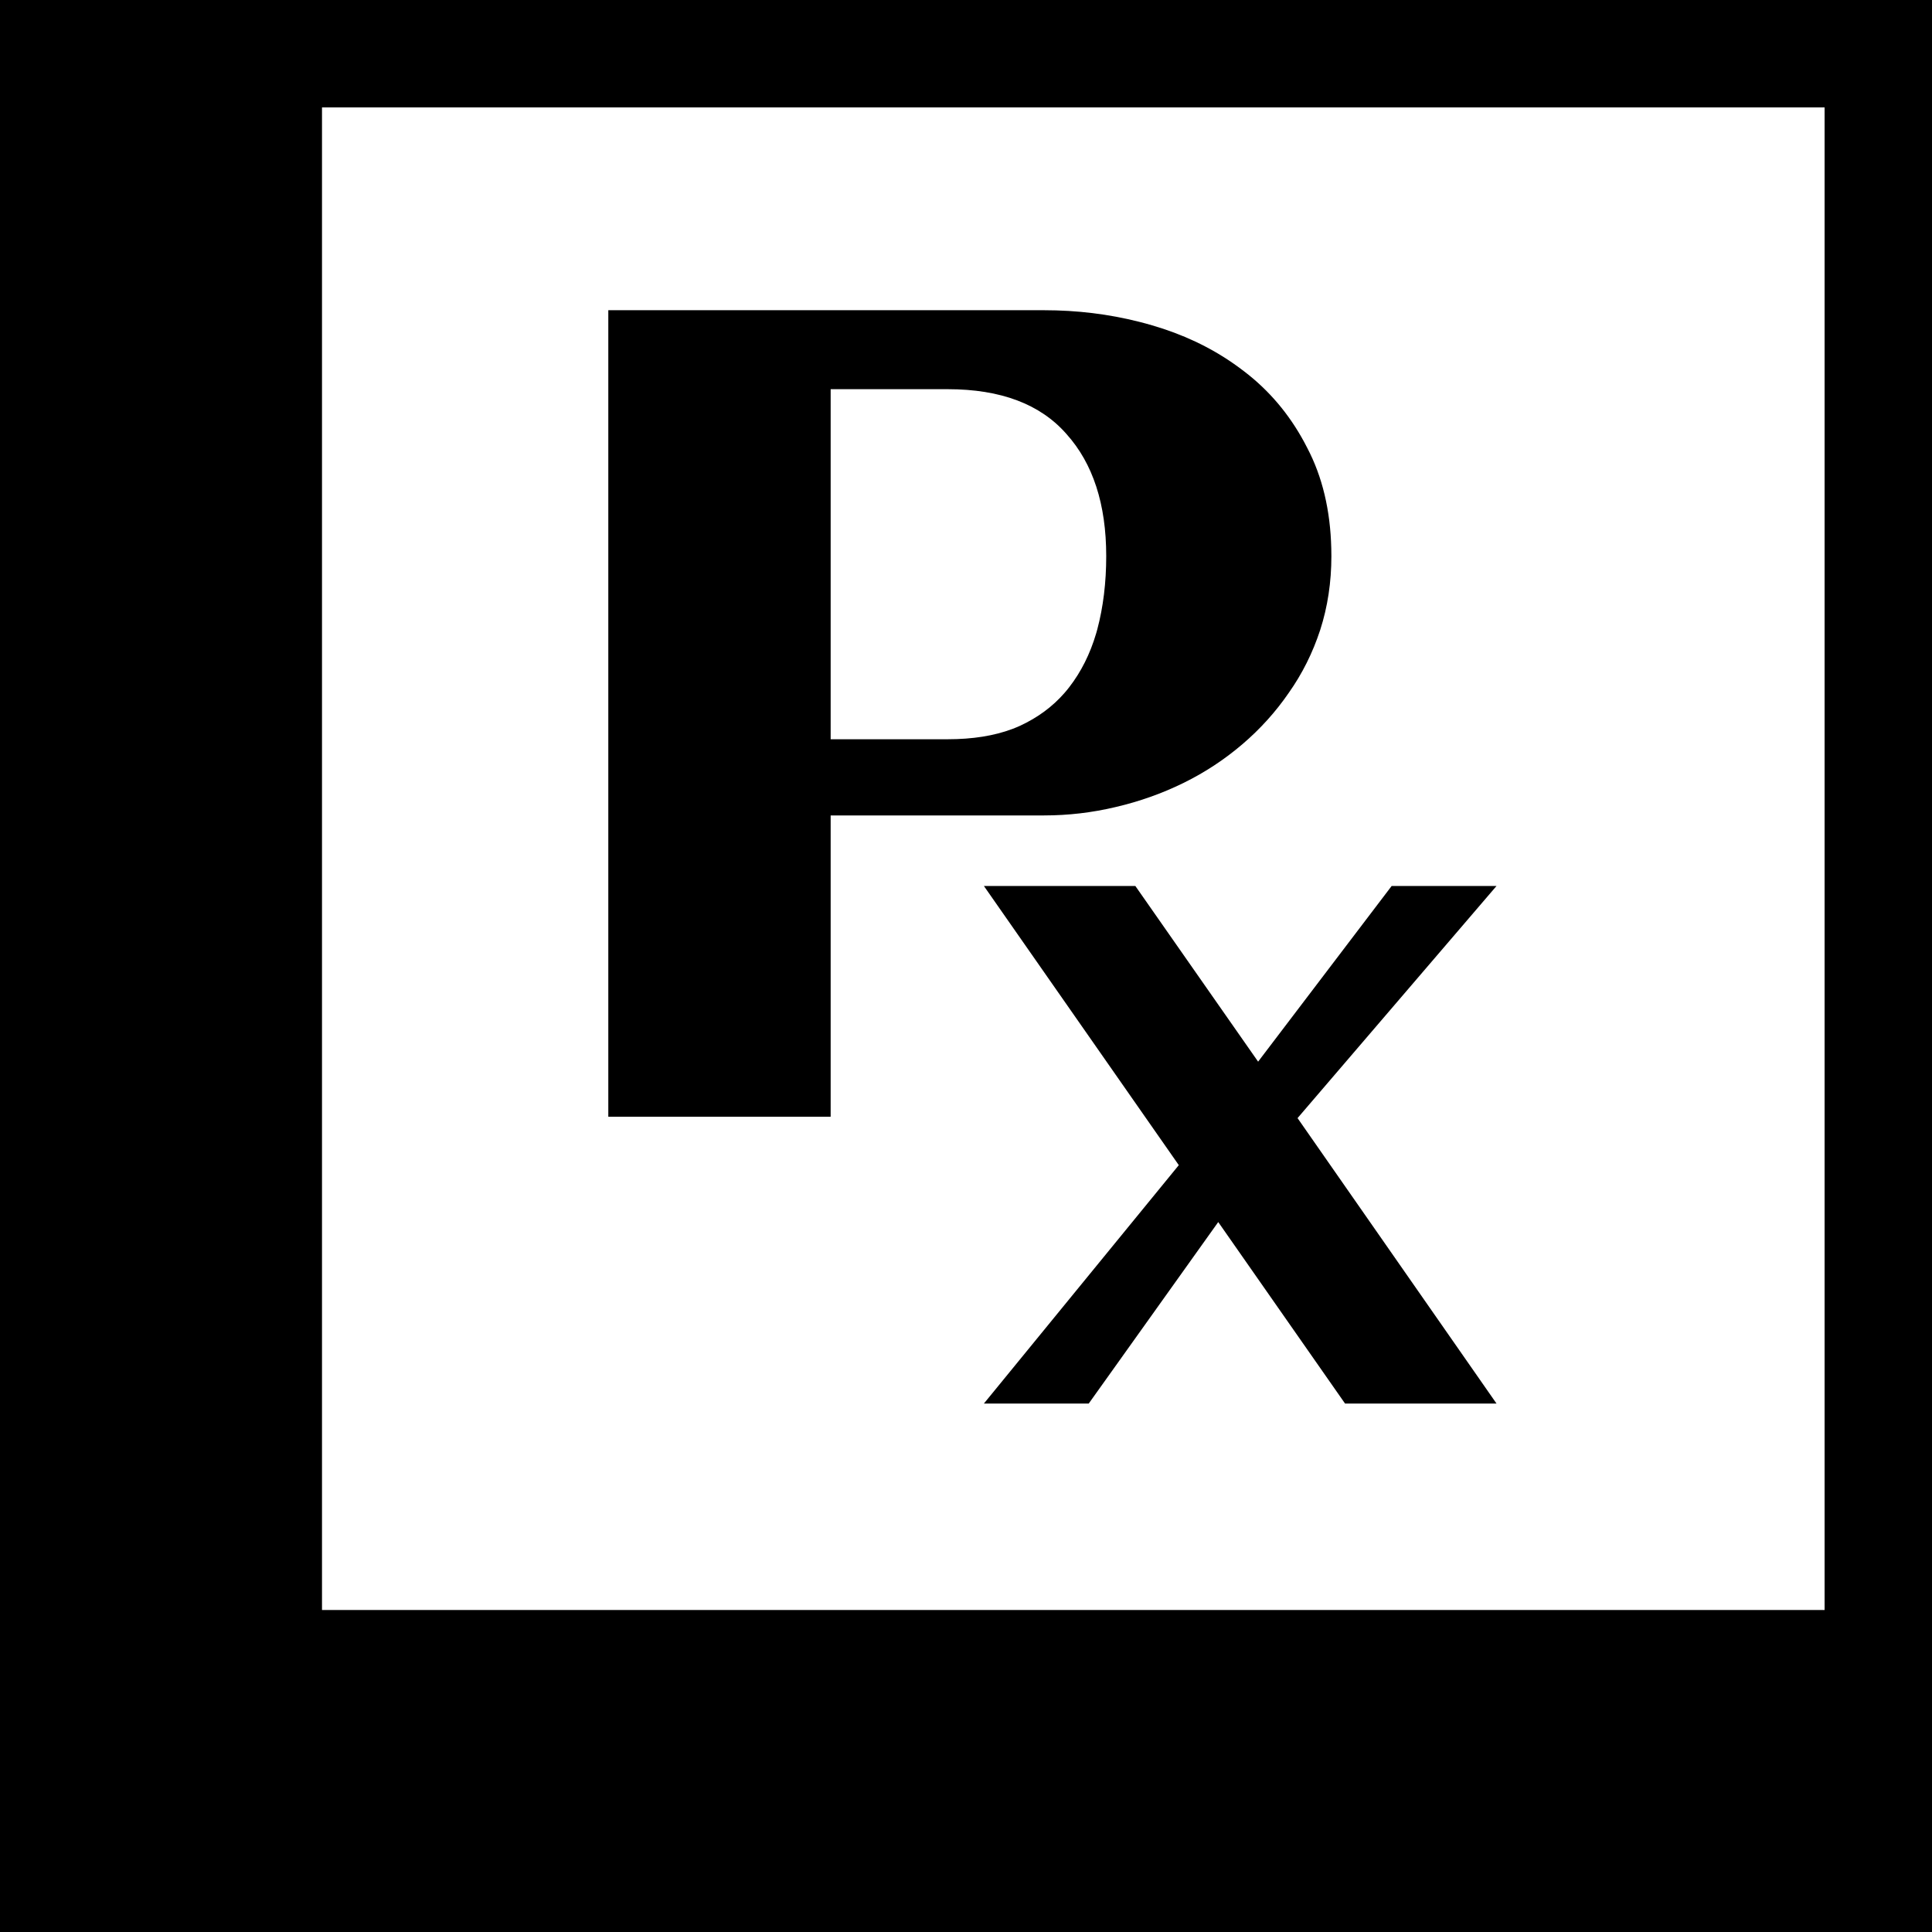
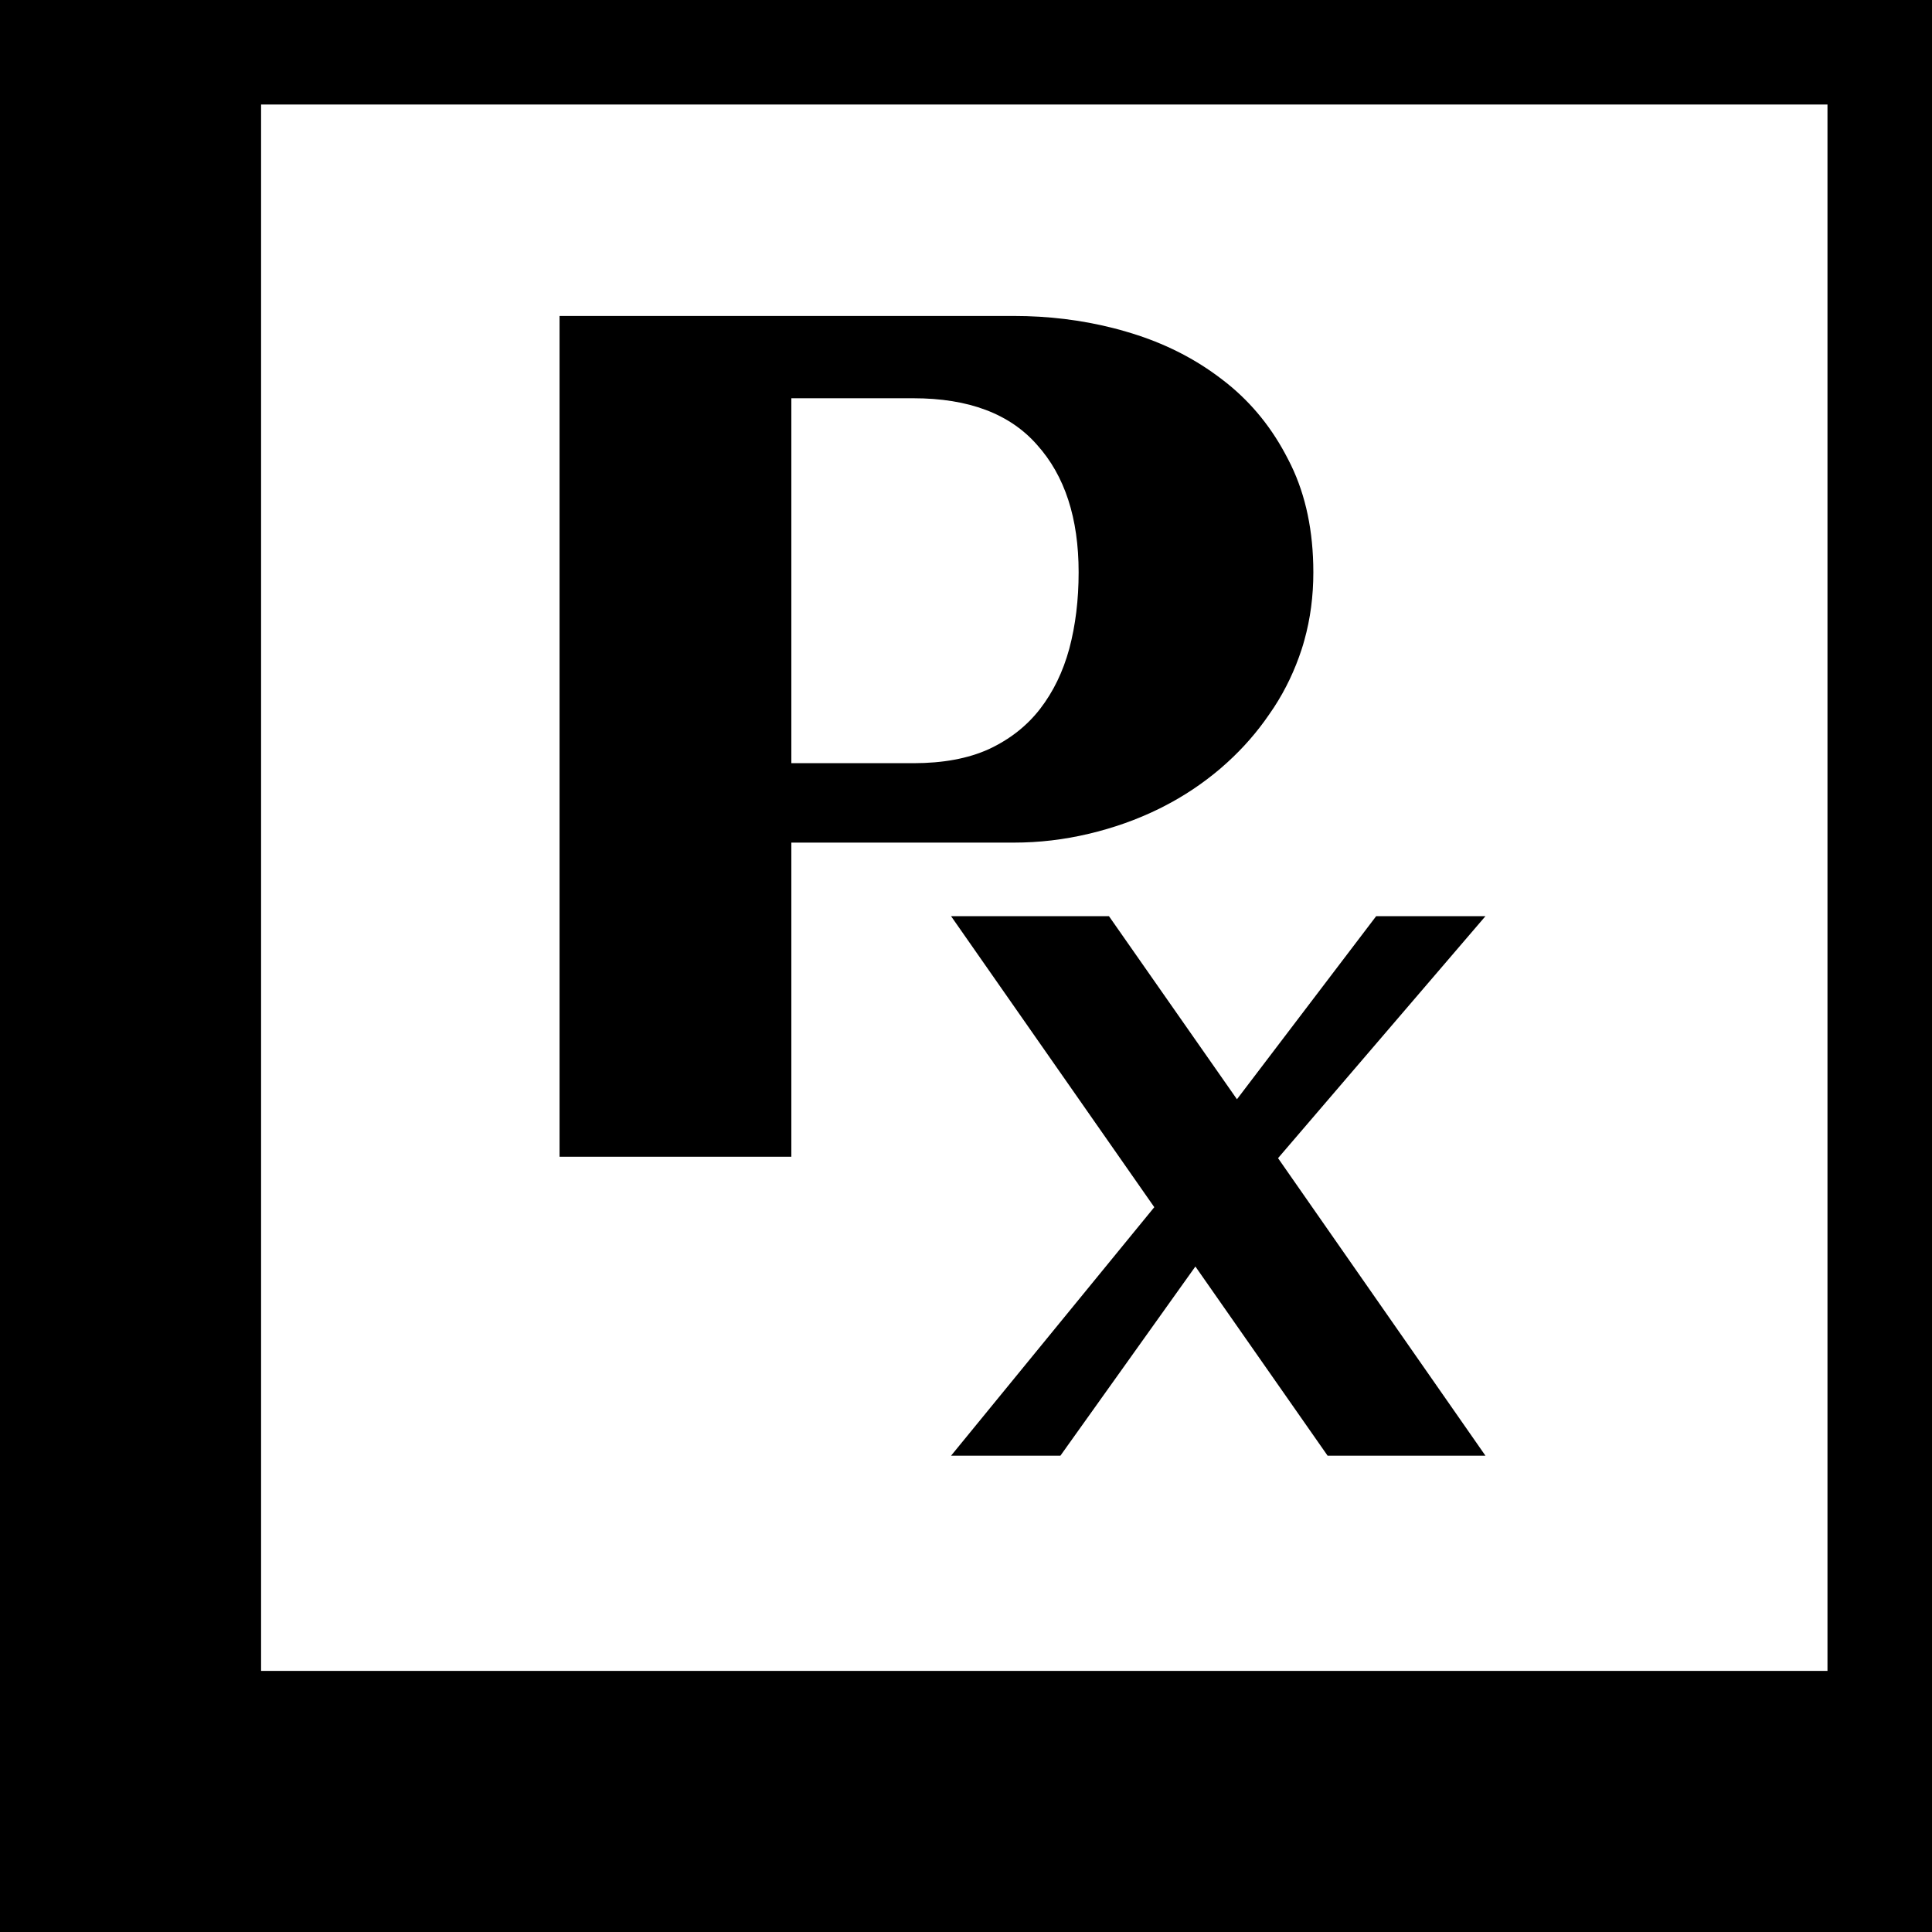
- <svg xmlns="http://www.w3.org/2000/svg" width="90" height="90" viewBox="0 0 90 90" fill="none">
-   <rect x="2.5" y="2.5" width="85" height="85" fill="black" />
-   <path fill-rule="evenodd" clip-rule="evenodd" d="M85 5H15V75H85V5ZM53.068 14.991C51.65 14.631 50.173 14.451 48.636 14.451H28.337L28.337 14.451L28.337 52.023H38.695V37.986H48.636C49.767 37.986 50.88 37.855 51.976 37.594C53.089 37.334 54.141 36.959 55.133 36.472C56.124 35.985 57.037 35.385 57.872 34.672C58.707 33.959 59.429 33.159 60.038 32.272C60.664 31.385 61.151 30.41 61.499 29.349C61.847 28.271 62.021 27.123 62.021 25.905C62.021 25.785 62.019 25.665 62.016 25.546C61.973 23.766 61.6 22.207 60.899 20.87C60.853 20.78 60.807 20.69 60.759 20.602C60.044 19.278 59.108 18.176 57.951 17.295C57.796 17.176 57.639 17.06 57.478 16.948C56.356 16.164 55.087 15.567 53.672 15.156C53.471 15.097 53.27 15.042 53.068 14.991ZM44.148 18.13C46.618 18.13 48.462 18.826 49.68 20.218C50.915 21.592 51.532 23.488 51.532 25.905C51.532 27.14 51.393 28.28 51.115 29.323C51.097 29.387 51.079 29.451 51.061 29.514C50.781 30.461 50.364 31.293 49.81 32.011C49.736 32.106 49.66 32.2 49.58 32.29C49.025 32.924 48.336 33.431 47.514 33.811C47.399 33.863 47.28 33.912 47.159 33.958C46.309 34.278 45.305 34.437 44.148 34.437H38.695V18.13H44.148ZM60.445 52.086L69.713 65.382H62.657L56.75 56.928L50.718 65.382H45.834L54.913 54.277L45.834 41.273H52.889L58.608 49.456L64.828 41.273H69.713L60.445 52.086Z" fill="white" />
-   <rect x="2.5" y="2.5" width="85" height="85" stroke="black" stroke-width="5" />
+ <svg xmlns="http://www.w3.org/2000/svg" width="37" height="37" viewBox="0 0 37 37" fill="none">
+   <rect x="1" y="1" width="35" height="35" fill="black" />
+   <path fill-rule="evenodd" clip-rule="evenodd" d="M35 2H5V32H35V2ZM21.315 6.282C20.707 6.128 20.074 6.051 19.415 6.051H10.716V22.153H15.155V16.137H19.415C19.9 16.137 20.377 16.081 20.847 15.969C21.324 15.857 21.775 15.697 22.2 15.488C22.226 15.475 22.253 15.462 22.279 15.448C22.673 15.247 23.038 15.003 23.374 14.717C23.419 14.678 23.462 14.64 23.506 14.6C23.808 14.325 24.074 14.021 24.302 13.688C24.335 13.64 24.368 13.592 24.4 13.544C24.622 13.203 24.798 12.833 24.928 12.435C24.947 12.378 24.964 12.319 24.98 12.261C25.095 11.85 25.152 11.416 25.152 10.96C25.152 10.908 25.151 10.857 25.15 10.806C25.131 10.043 24.971 9.374 24.671 8.801C24.651 8.763 24.631 8.724 24.611 8.687C24.305 8.119 23.904 7.647 23.407 7.269C23.341 7.218 23.274 7.169 23.205 7.121C22.724 6.785 22.18 6.529 21.573 6.353C21.488 6.327 21.402 6.304 21.315 6.282ZM19.863 8.522C20.392 9.111 20.657 9.923 20.657 10.96C20.657 11.489 20.597 11.977 20.478 12.424C20.358 12.864 20.172 13.248 19.919 13.576C19.665 13.904 19.337 14.161 18.935 14.348C18.54 14.527 18.059 14.616 17.492 14.616H15.155V7.627H17.492C18.551 7.627 19.341 7.925 19.863 8.522ZM24.476 22.18L28.448 27.878H25.425L22.893 24.255L20.308 27.878H18.214L22.106 23.119L18.214 17.546H21.238L23.689 21.052L26.355 17.546H28.448L24.476 22.18Z" fill="white" />
+   <rect x="1" y="1" width="35" height="35" stroke="black" stroke-width="2" />
</svg>
